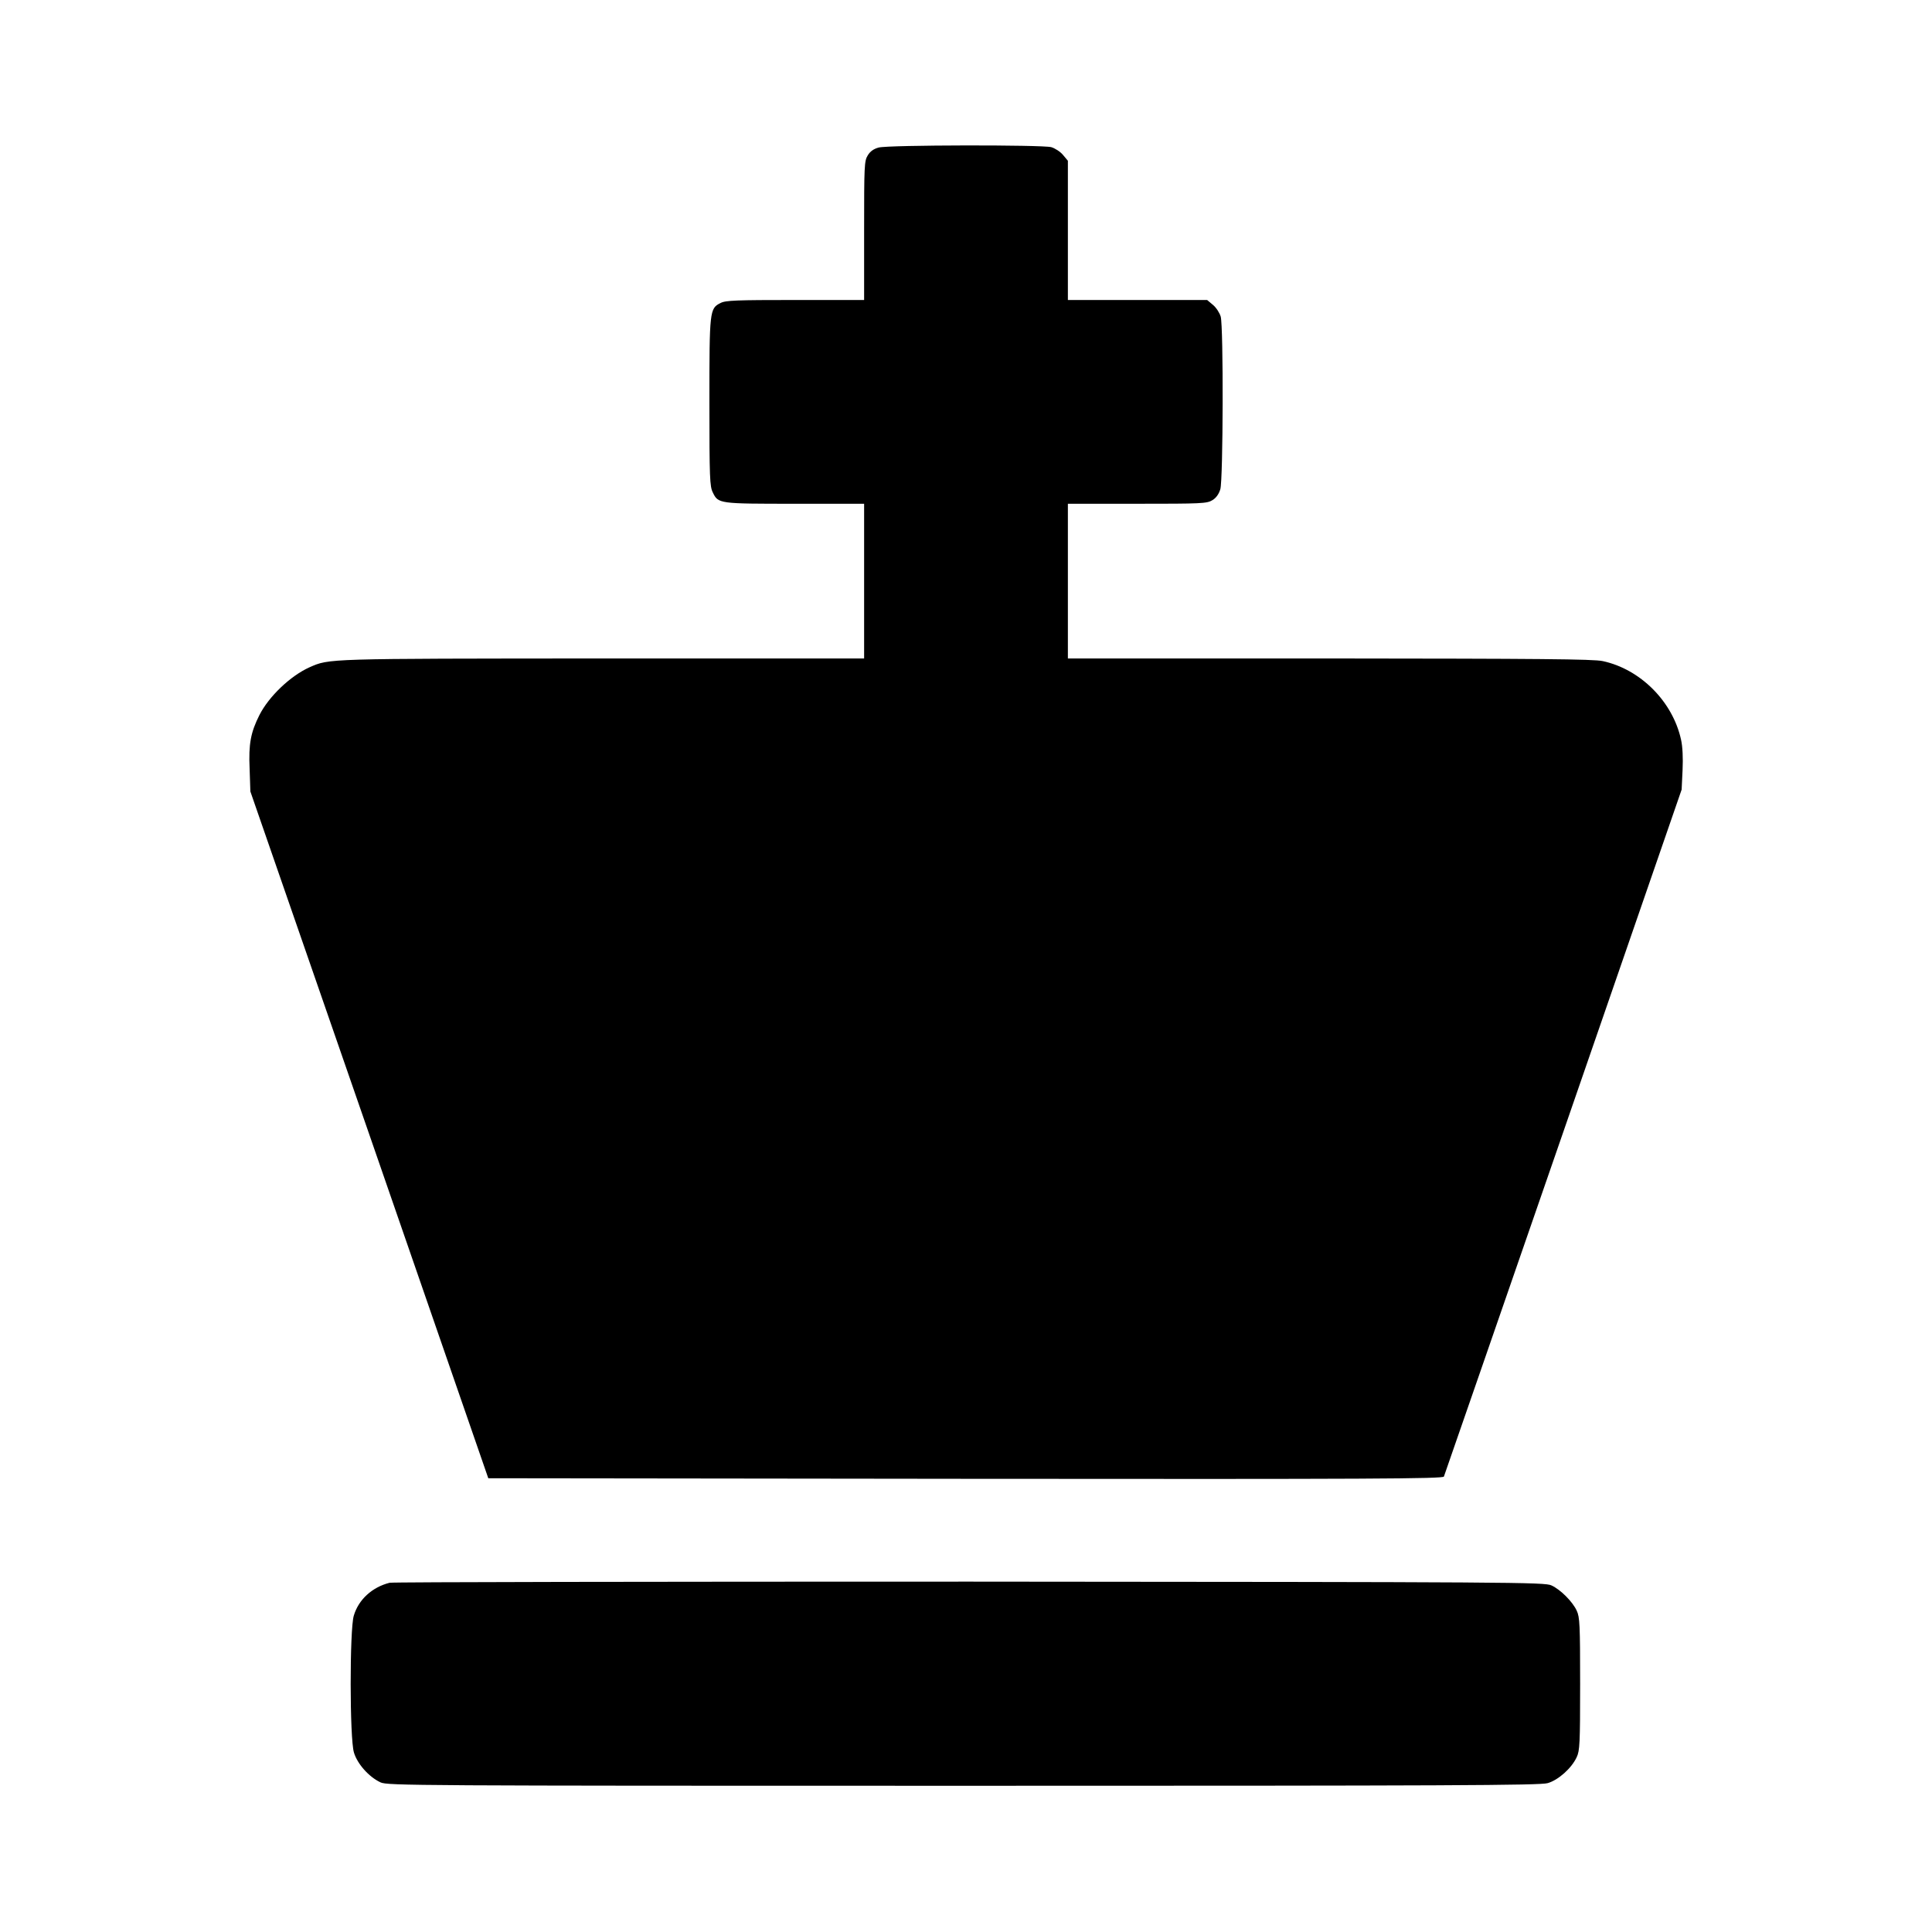
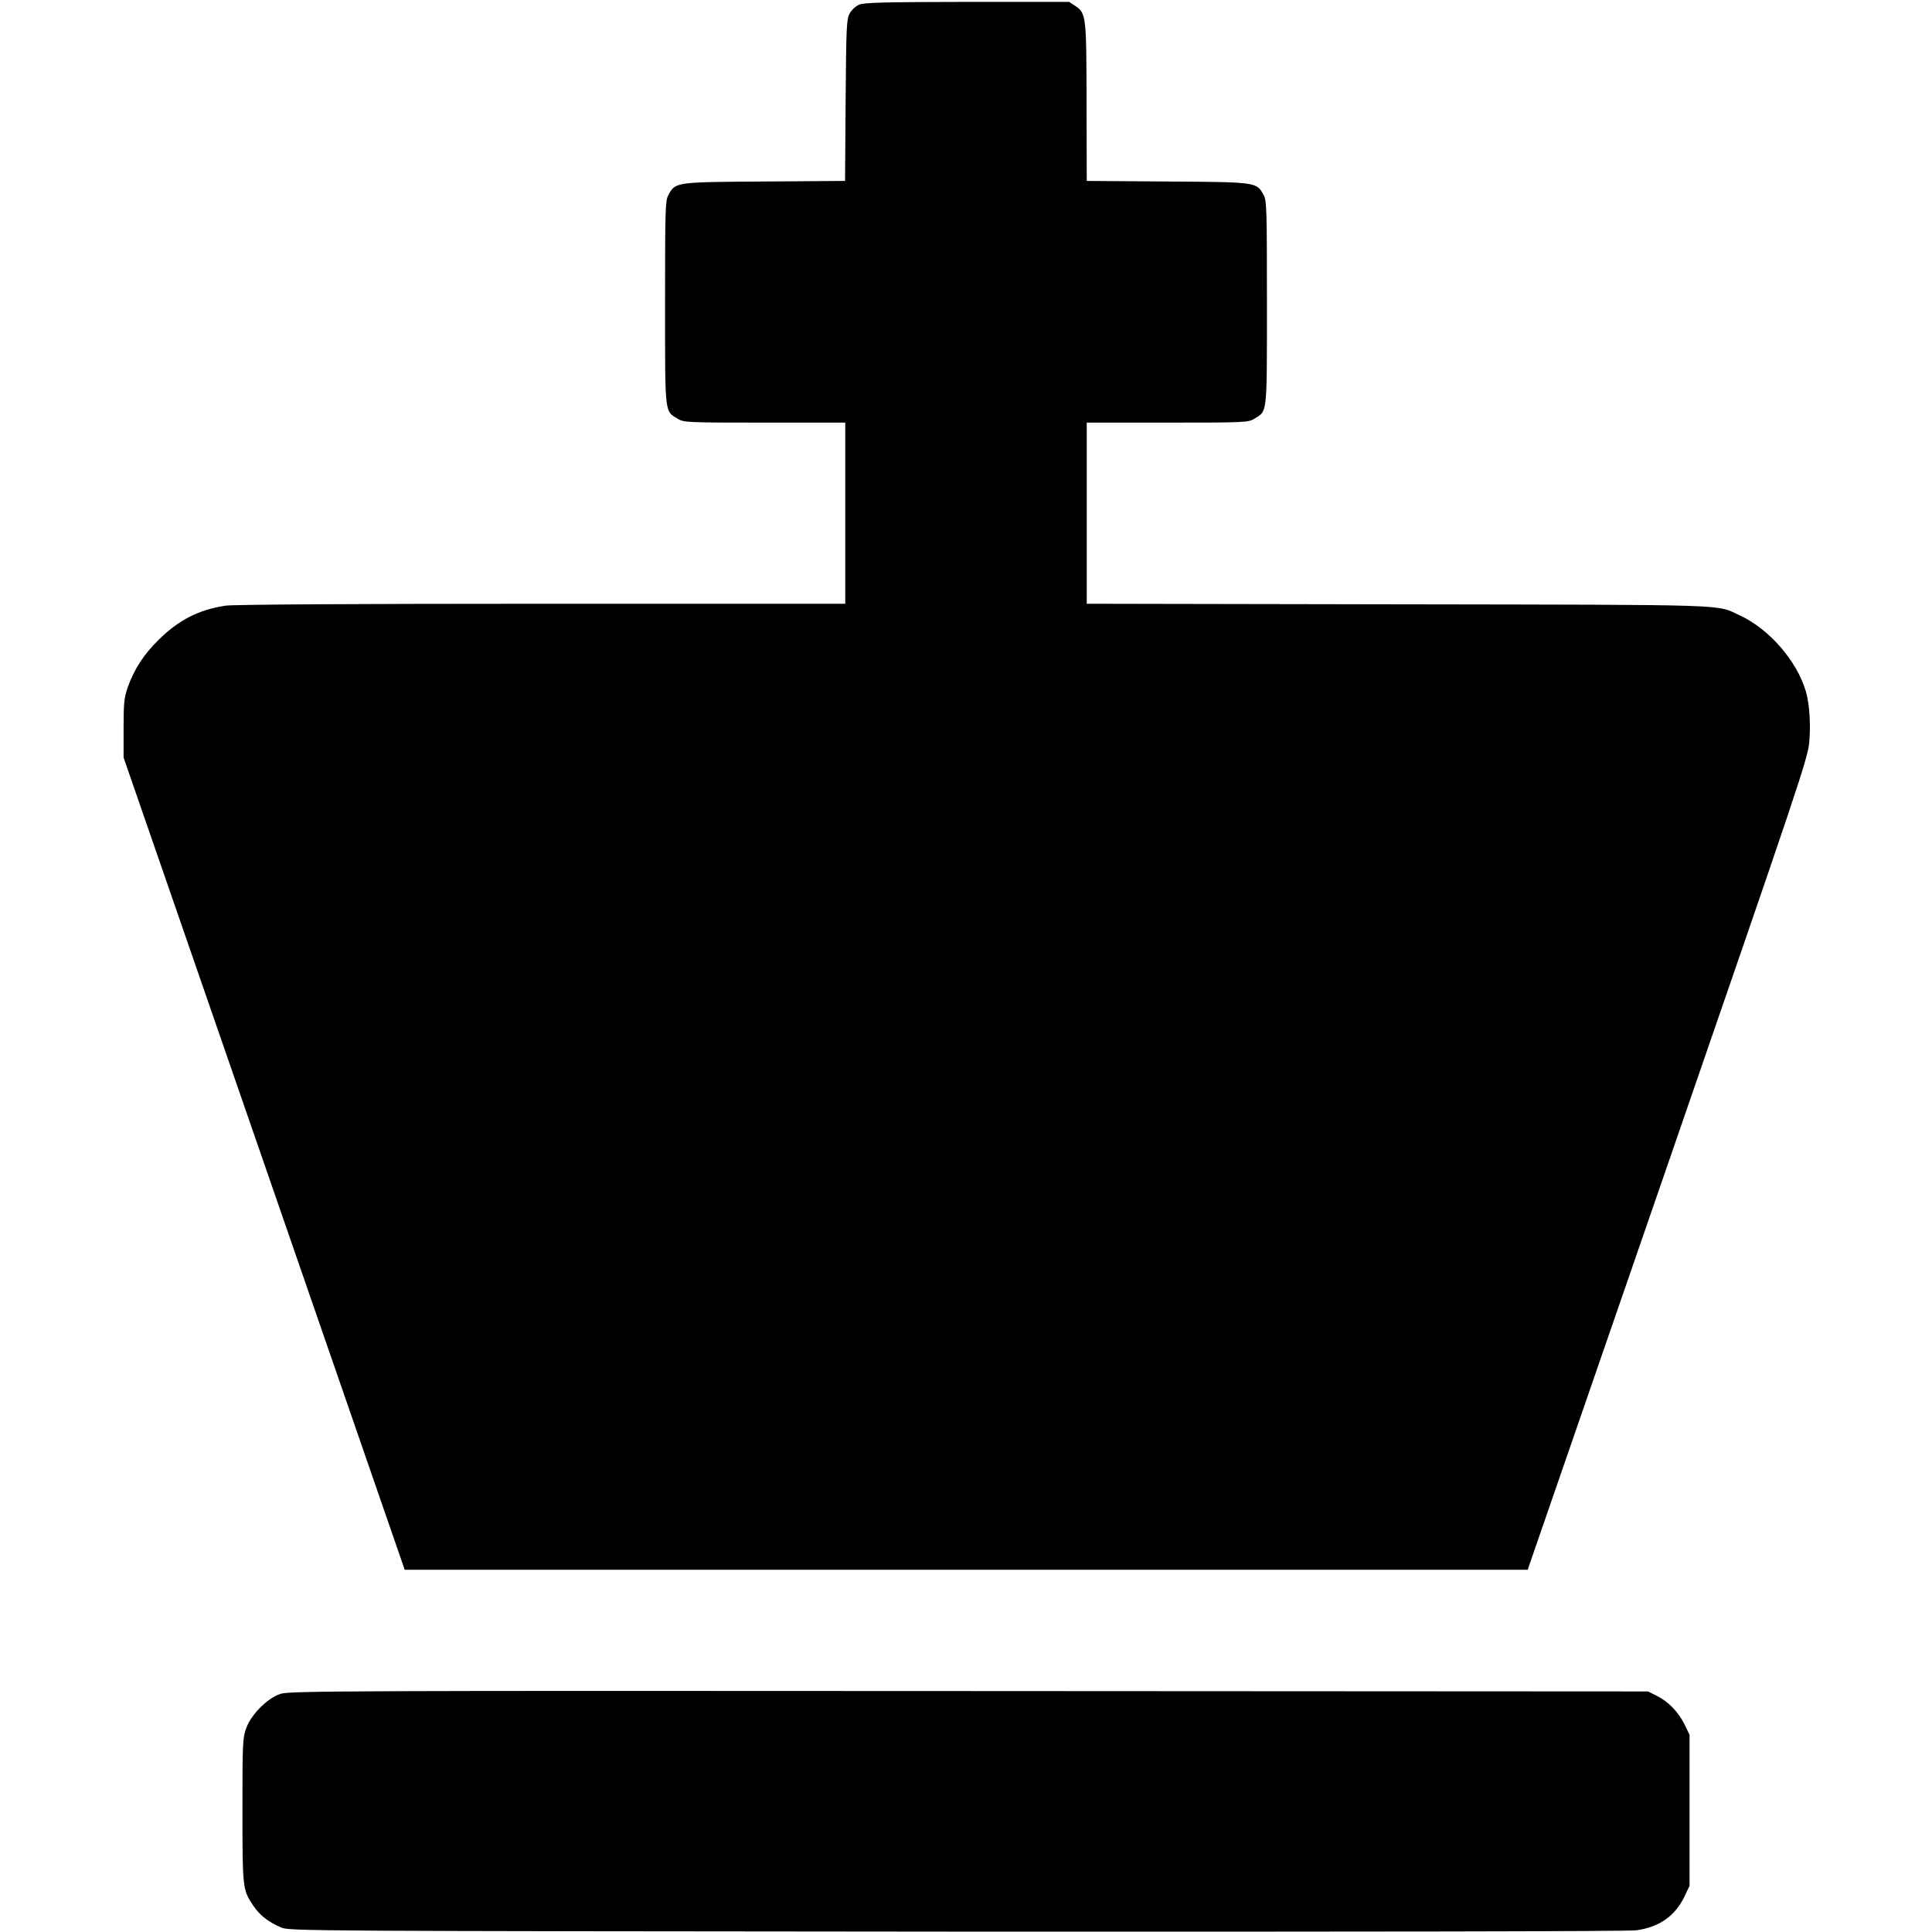
<svg xmlns="http://www.w3.org/2000/svg" version="1.0" width="1024pt" height="1024pt" viewBox="0 0 1024 1024" preserveAspectRatio="xMidYMid meet">
  <g transform="translate(0,1024) scale(0.1,-0.1)" fill="#000000" stroke="none">
-     <path d="M4657 9458 c-26 -7 -45 -20 -58 -42 -18 -29 -19 -55 -19 -398 l0 -368 -365 0 c-313 0 -370 -2 -396 -16 -58 -29 -59 -40 -59 -526 0 -402 2 -446 18 -478 29 -60 31 -60 435 -60 l367 0 0 -410 0 -410 -1387 0 c-1473 -1 -1446 0 -1553 -47 -100 -45 -215 -154 -265 -253 -46 -91 -58 -153 -52 -284 l4 -121 631 -1820 630 -1820 2530 -3 c2154 -2 2531 0 2535 12 3 8 288 830 633 1827 l627 1814 5 104 c3 63 0 125 -8 160 -44 202 -215 374 -415 417 -48 11 -346 13 -1447 14 l-1388 0 0 410 0 410 368 0 c340 0 369 1 398 19 20 12 34 32 42 58 15 52 17 860 2 915 -6 20 -24 48 -41 62 l-31 26 -369 0 -369 0 0 369 0 369 -26 31 c-14 17 -42 35 -62 41 -49 13 -863 12 -915 -2z" />
-     <path d="M2065 1851 c-92 -23 -165 -89 -190 -175 -22 -74 -22 -650 1 -725 18 -60 79 -129 141 -158 36 -17 177 -18 3088 -18 2581 0 3057 2 3098 14 56 16 127 79 154 138 16 34 18 72 18 388 0 314 -2 354 -18 388 -22 48 -86 112 -134 134 -36 17 -191 18 -3083 20 -1675 0 -3058 -2 -3075 -6z" />
+     <path d="M4553 10215 c-17 -7 -40 -28 -50 -47 -16 -30 -18 -70 -21 -460 l-3 -427 -427 -3 c-474 -3 -472 -3 -509 -71 -17 -29 -18 -75 -18 -572 0 -602 -3 -572 68 -615 30 -19 53 -20 460 -20 l427 0 0 -480 0 -480 -1607 0 c-996 0 -1634 -4 -1676 -10 -142 -21 -249 -75 -357 -182 -77 -75 -128 -154 -162 -248 -20 -58 -23 -83 -23 -220 l0 -155 745 -2152 745 -2153 2976 0 2976 0 741 2144 c687 1989 742 2150 751 2238 9 93 2 209 -18 275 -48 161 -194 329 -349 401 -132 60 -3 56 -1809 59 l-1653 3 0 480 0 480 428 0 c406 0 429 1 459 20 71 43 68 13 68 615 0 497 -1 543 -18 572 -37 68 -35 68 -509 71 l-428 3 -1 417 c-1 458 -2 471 -59 510 l-33 22 -541 0 c-438 -1 -547 -3 -573 -15z" />
+     <path d="M1486 1262 c-69 -23 -155 -109 -181 -182 -19 -51 -20 -81 -20 -435 0 -413 1 -421 57 -505 33 -50 80 -87 148 -116 44 -19 121 -19 3580 -22 2154 -1 3561 1 3603 7 122 17 206 76 256 181 l26 55 0 400 0 400 -27 56 c-34 67 -85 120 -147 151 l-46 23 -3600 2 c-3318 2 -3604 1 -3649 -15z" />
  </g>
</svg>
